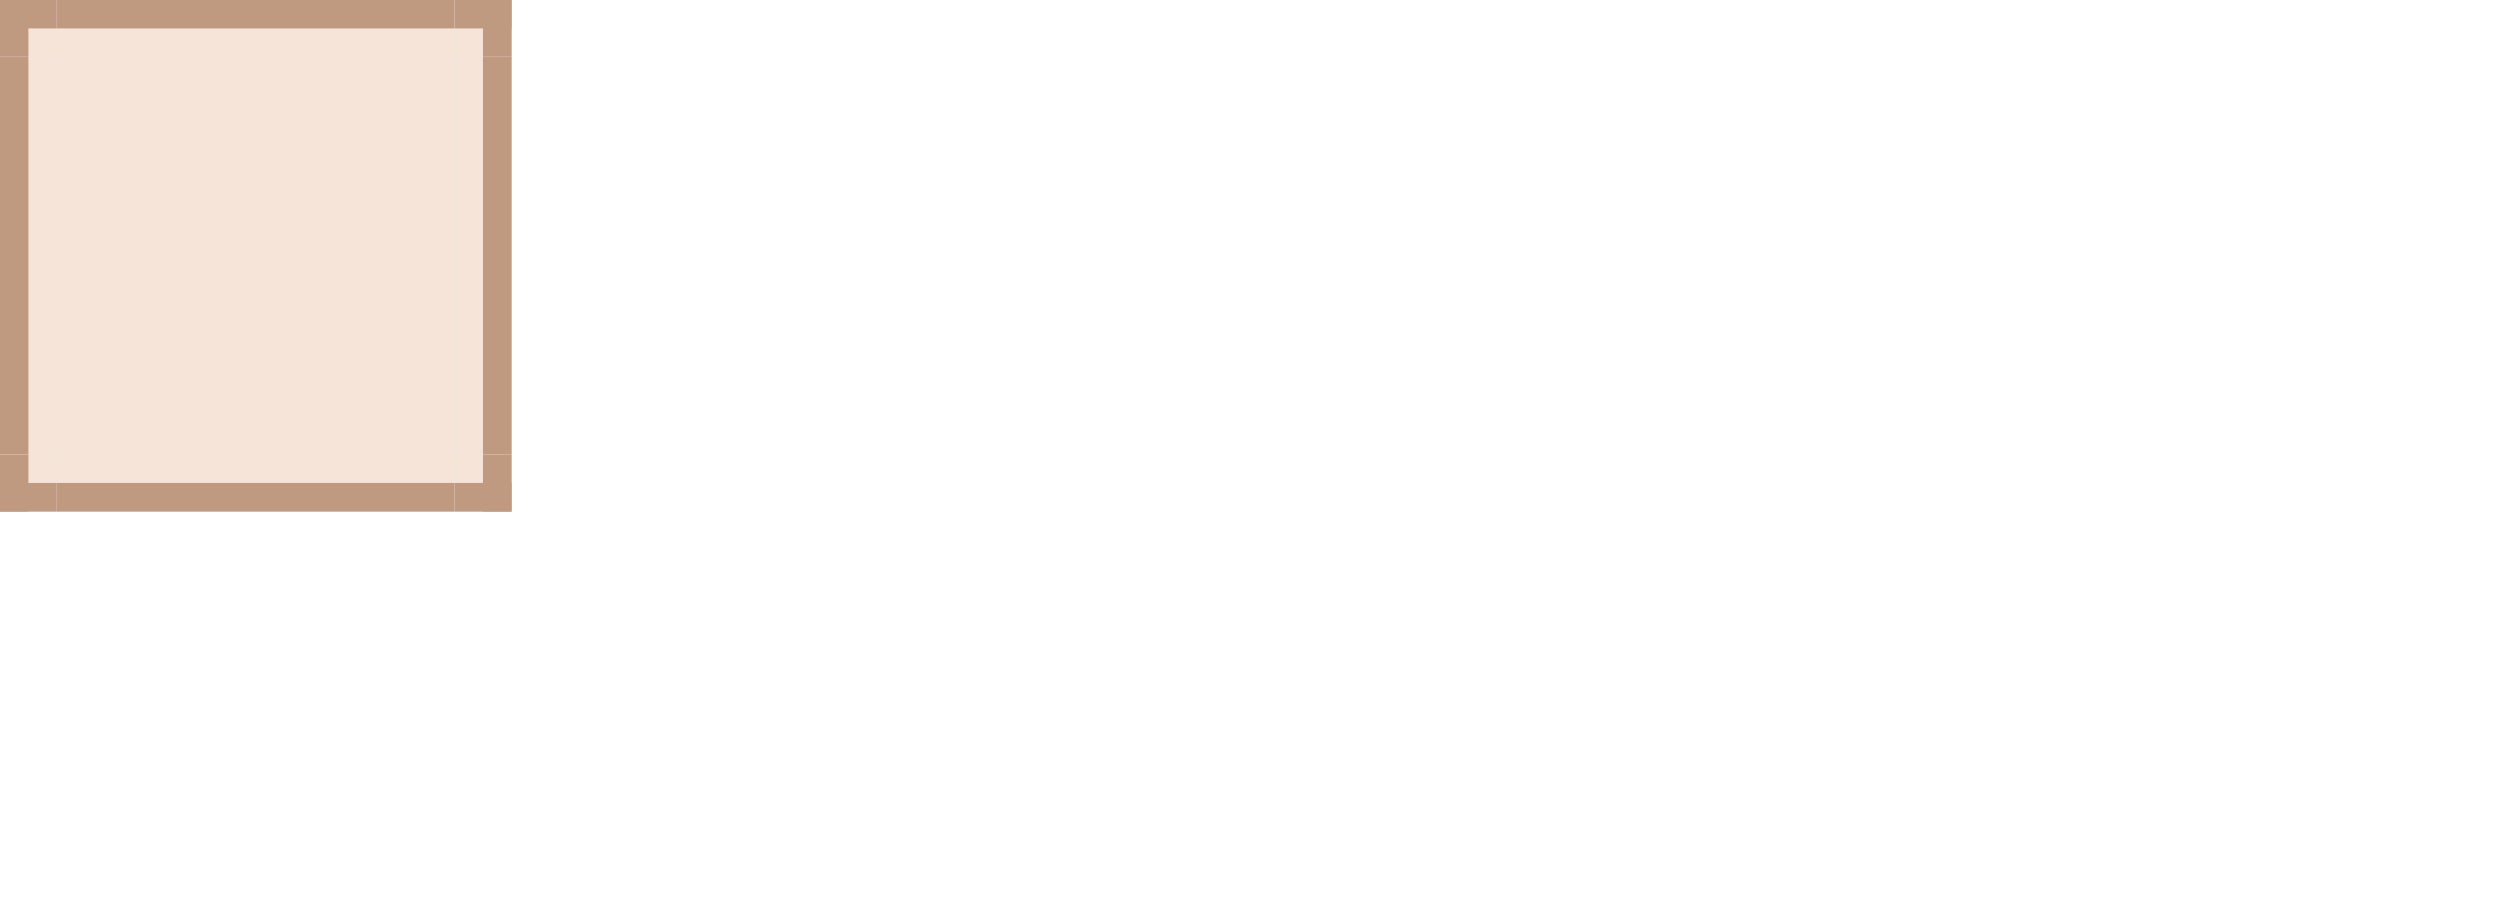
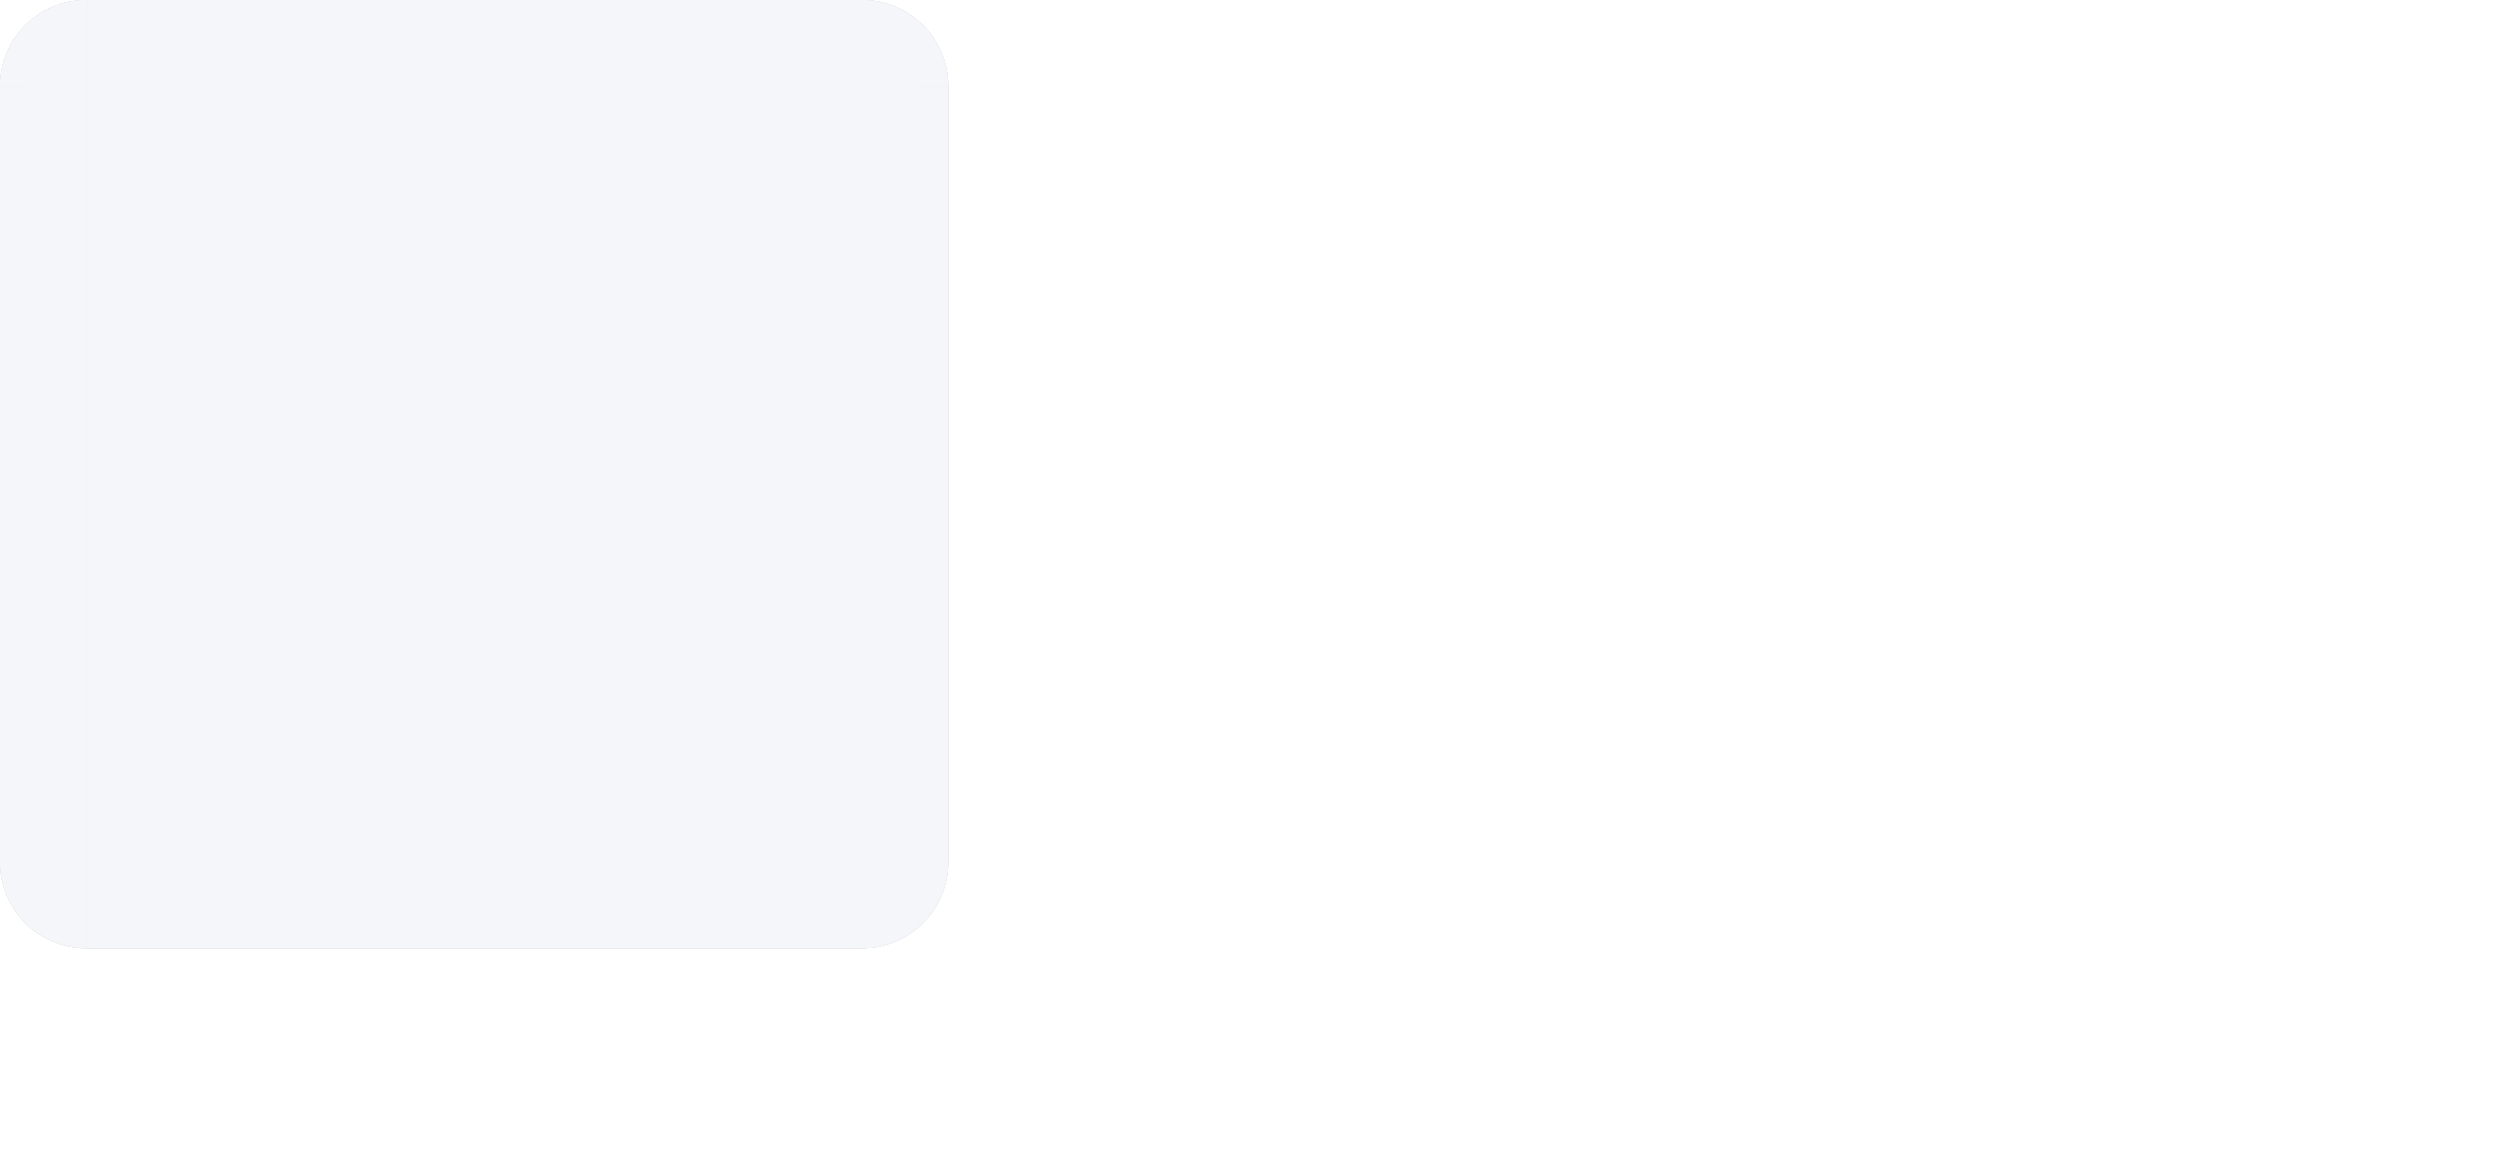
- <svg xmlns="http://www.w3.org/2000/svg" width="88" height="32" viewBox="0 0 88 32">
+ <svg xmlns="http://www.w3.org/2000/svg" width="116" height="54" viewBox="0 0 116 54">
  <g id="normal-topleft">
-     <rect x="0" y="0" width="2" height="2" fill="#F2F5F8" fill-opacity="0" />
+     <path d="M4 0 V4 H0 A4 4 0 0 1 4 0 Z" fill="#F4F6F9" />
  </g>
  <g id="normal-top">
-     <rect x="2" y="0" width="14" height="2" fill="#F2F5F8" fill-opacity="0" />
+     <rect x="4" y="0" width="36" height="4" fill="#F4F6F9" />
  </g>
  <g id="normal-topright">
-     <rect x="16" y="0" width="2" height="2" fill="#F2F5F8" fill-opacity="0" />
+     <path d="M40 0 A4 4 0 0 1 44 4 H40 Z" fill="#F4F6F9" />
  </g>
  <g id="normal-left">
-     <rect x="0" y="2" width="2" height="14" fill="#F2F5F8" fill-opacity="0" />
+     <rect x="0" y="4" width="4" height="36" fill="#F4F6F9" />
  </g>
  <g id="normal-center">
-     <rect x="2" y="2" width="14" height="14" fill="#F2F5F8" fill-opacity="0" />
+     <rect x="4" y="4" width="36" height="36" fill="#F4F6F9" />
  </g>
  <g id="normal-right">
-     <rect x="16" y="2" width="2" height="14" fill="#F2F5F8" fill-opacity="0" />
+     <rect x="40" y="4" width="4" height="36" fill="#F4F6F9" />
  </g>
  <g id="normal-bottomleft">
-     <rect x="0" y="16" width="2" height="2" fill="#F2F5F8" fill-opacity="0" />
+     <path d="M0 40 H4 V44 A4 4 0 0 1 0 40 Z" fill="#F4F6F9" />
  </g>
  <g id="normal-bottom">
-     <rect x="2" y="16" width="14" height="2" fill="#F2F5F8" fill-opacity="0" />
+     <rect x="4" y="40" width="36" height="4" fill="#F4F6F9" />
  </g>
  <g id="normal-bottomright">
-     <rect x="16" y="16" width="2" height="2" fill="#F2F5F8" fill-opacity="0" />
+     <path d="M44 40 A4 4 0 0 1 40 44 V40 Z" fill="#F4F6F9" />
  </g>
  <g id="hover-topleft">
-     <rect x="0" y="0" width="2" height="2" fill="#E6EDF4" />
-     <rect x="0" y="0" width="2" height="1" fill="#C4D1DE" />
-     <rect x="0" y="0" width="1" height="2" fill="#C4D1DE" />
+     <path d="M4 0 V4 H0 A4 4 0 0 1 4 0 Z" fill="#E7EEF5" />
  </g>
  <g id="hover-top">
-     <rect x="2" y="0" width="14" height="2" fill="#E6EDF4" />
-     <rect x="2" y="0" width="14" height="1" fill="#C4D1DE" />
+     <rect x="4" y="0" width="36" height="4" fill="#E7EEF5" />
  </g>
  <g id="hover-topright">
-     <rect x="16" y="0" width="2" height="2" fill="#E6EDF4" />
-     <rect x="16" y="0" width="2" height="1" fill="#C4D1DE" />
-     <rect x="17" y="0" width="1" height="2" fill="#C4D1DE" />
+     <path d="M40 0 A4 4 0 0 1 44 4 H40 Z" fill="#E7EEF5" />
  </g>
  <g id="hover-left">
-     <rect x="0" y="2" width="2" height="14" fill="#E6EDF4" />
-     <rect x="0" y="2" width="1" height="14" fill="#C4D1DE" />
+     <rect x="0" y="4" width="4" height="36" fill="#E7EEF5" />
  </g>
  <g id="hover-center">
-     <rect x="2" y="2" width="14" height="14" fill="#E6EDF4" />
+     <rect x="4" y="4" width="36" height="36" fill="#E7EEF5" />
  </g>
  <g id="hover-right">
-     <rect x="16" y="2" width="2" height="14" fill="#E6EDF4" />
-     <rect x="17" y="2" width="1" height="14" fill="#C4D1DE" />
+     <rect x="40" y="4" width="4" height="36" fill="#E7EEF5" />
  </g>
  <g id="hover-bottomleft">
-     <rect x="0" y="16" width="2" height="2" fill="#E6EDF4" />
-     <rect x="0" y="17" width="2" height="1" fill="#C4D1DE" />
-     <rect x="0" y="16" width="1" height="2" fill="#C4D1DE" />
+     <path d="M0 40 H4 V44 A4 4 0 0 1 0 40 Z" fill="#E7EEF5" />
  </g>
  <g id="hover-bottom">
-     <rect x="2" y="16" width="14" height="2" fill="#E6EDF4" />
-     <rect x="2" y="17" width="14" height="1" fill="#C4D1DE" />
+     <rect x="4" y="40" width="36" height="4" fill="#E7EEF5" />
  </g>
  <g id="hover-bottomright">
-     <rect x="16" y="16" width="2" height="2" fill="#E6EDF4" />
-     <rect x="16" y="17" width="2" height="1" fill="#C4D1DE" />
-     <rect x="17" y="16" width="1" height="2" fill="#C4D1DE" />
+     <path d="M44 40 A4 4 0 0 1 40 44 V40 Z" fill="#E7EEF5" />
  </g>
  <g id="focus-topleft">
-     <rect x="0" y="0" width="2" height="2" fill="#D7E2EC" />
-     <rect x="0" y="0" width="2" height="1" fill="#8098AC" />
-     <rect x="0" y="0" width="1" height="2" fill="#8098AC" />
+     <path d="M4 0 V4 H0 A4 4 0 0 1 4 0 Z" fill="#DCE7F1" />
+     <path d="M0.5 4 A3.5 3.5 0 0 1 4 0.5" fill="none" stroke="#9BB3C8" stroke-width="1" stroke-opacity=".65" />
  </g>
  <g id="focus-top">
-     <rect x="2" y="0" width="14" height="2" fill="#D7E2EC" />
-     <rect x="2" y="0" width="14" height="1" fill="#8098AC" />
+     <rect x="4" y="0" width="36" height="4" fill="#DCE7F1" />
+     <path d="M4 0.5 H40" fill="none" stroke="#9BB3C8" stroke-width="1" stroke-opacity=".65" />
  </g>
  <g id="focus-topright">
-     <rect x="16" y="0" width="2" height="2" fill="#D7E2EC" />
-     <rect x="16" y="0" width="2" height="1" fill="#8098AC" />
-     <rect x="17" y="0" width="1" height="2" fill="#8098AC" />
+     <path d="M40 0 A4 4 0 0 1 44 4 H40 Z" fill="#DCE7F1" />
+     <path d="M40 0.5 A3.5 3.5 0 0 1 43.5 4" fill="none" stroke="#9BB3C8" stroke-width="1" stroke-opacity=".65" />
  </g>
  <g id="focus-left">
-     <rect x="0" y="2" width="2" height="14" fill="#D7E2EC" />
-     <rect x="0" y="2" width="1" height="14" fill="#8098AC" />
+     <rect x="0" y="4" width="4" height="36" fill="#DCE7F1" />
+     <path d="M0.5 4 V40" fill="none" stroke="#9BB3C8" stroke-width="1" stroke-opacity=".65" />
  </g>
  <g id="focus-center">
-     <rect x="2" y="2" width="14" height="14" fill="#D7E2EC" />
+     <rect x="4" y="4" width="36" height="36" fill="#DCE7F1" />
  </g>
  <g id="focus-right">
-     <rect x="16" y="2" width="2" height="14" fill="#D7E2EC" />
-     <rect x="17" y="2" width="1" height="14" fill="#8098AC" />
+     <rect x="40" y="4" width="4" height="36" fill="#DCE7F1" />
+     <path d="M43.5 4 V40" fill="none" stroke="#9BB3C8" stroke-width="1" stroke-opacity=".65" />
  </g>
  <g id="focus-bottomleft">
-     <rect x="0" y="16" width="2" height="2" fill="#D7E2EC" />
-     <rect x="0" y="17" width="2" height="1" fill="#8098AC" />
-     <rect x="0" y="16" width="1" height="2" fill="#8098AC" />
+     <path d="M0 40 H4 V44 A4 4 0 0 1 0 40 Z" fill="#DCE7F1" />
+     <path d="M0.5 40 A3.5 3.5 0 0 0 4 43.5" fill="none" stroke="#9BB3C8" stroke-width="1" stroke-opacity=".65" />
  </g>
  <g id="focus-bottom">
-     <rect x="2" y="16" width="14" height="2" fill="#D7E2EC" />
-     <rect x="2" y="17" width="14" height="1" fill="#8098AC" />
+     <rect x="4" y="40" width="36" height="4" fill="#DCE7F1" />
+     <path d="M4 43.5 H40" fill="none" stroke="#9BB3C8" stroke-width="1" stroke-opacity=".65" />
  </g>
  <g id="focus-bottomright">
-     <rect x="16" y="16" width="2" height="2" fill="#D7E2EC" />
-     <rect x="16" y="17" width="2" height="1" fill="#8098AC" />
-     <rect x="17" y="16" width="1" height="2" fill="#8098AC" />
+     <path d="M44 40 A4 4 0 0 1 40 44 V40 Z" fill="#DCE7F1" />
+     <path d="M43.5 40 A3.5 3.5 0 0 1 40 43.5" fill="none" stroke="#9BB3C8" stroke-width="1" stroke-opacity=".65" />
  </g>
  <g id="attention-topleft">
-     <rect x="0" y="0" width="2" height="2" fill="#F6E4D8" />
-     <rect x="0" y="0" width="2" height="1" fill="#C09A80" />
-     <rect x="0" y="0" width="1" height="2" fill="#C09A80" />
+     <path d="M4 0 V4 H0 A4 4 0 0 1 4 0 Z" fill="#F8E8DD" />
  </g>
  <g id="attention-top">
-     <rect x="2" y="0" width="14" height="2" fill="#F6E4D8" />
-     <rect x="2" y="0" width="14" height="1" fill="#C09A80" />
+     <rect x="4" y="0" width="36" height="4" fill="#F8E8DD" />
  </g>
  <g id="attention-topright">
-     <rect x="16" y="0" width="2" height="2" fill="#F6E4D8" />
-     <rect x="16" y="0" width="2" height="1" fill="#C09A80" />
-     <rect x="17" y="0" width="1" height="2" fill="#C09A80" />
+     <path d="M40 0 A4 4 0 0 1 44 4 H40 Z" fill="#F8E8DD" />
  </g>
  <g id="attention-left">
-     <rect x="0" y="2" width="2" height="14" fill="#F6E4D8" />
-     <rect x="0" y="2" width="1" height="14" fill="#C09A80" />
+     <rect x="0" y="4" width="4" height="36" fill="#F8E8DD" />
  </g>
  <g id="attention-center">
-     <rect x="2" y="2" width="14" height="14" fill="#F6E4D8" />
+     <rect x="4" y="4" width="36" height="36" fill="#F8E8DD" />
  </g>
  <g id="attention-right">
-     <rect x="16" y="2" width="2" height="14" fill="#F6E4D8" />
-     <rect x="17" y="2" width="1" height="14" fill="#C09A80" />
+     <rect x="40" y="4" width="4" height="36" fill="#F8E8DD" />
  </g>
  <g id="attention-bottomleft">
-     <rect x="0" y="16" width="2" height="2" fill="#F6E4D8" />
-     <rect x="0" y="17" width="2" height="1" fill="#C09A80" />
-     <rect x="0" y="16" width="1" height="2" fill="#C09A80" />
+     <path d="M0 40 H4 V44 A4 4 0 0 1 0 40 Z" fill="#F8E8DD" />
  </g>
  <g id="attention-bottom">
-     <rect x="2" y="16" width="14" height="2" fill="#F6E4D8" />
-     <rect x="2" y="17" width="14" height="1" fill="#C09A80" />
+     <rect x="4" y="40" width="36" height="4" fill="#F8E8DD" />
  </g>
  <g id="attention-bottomright">
-     <rect x="16" y="16" width="2" height="2" fill="#F6E4D8" />
-     <rect x="16" y="17" width="2" height="1" fill="#C09A80" />
-     <rect x="17" y="16" width="1" height="2" fill="#C09A80" />
+     <path d="M44 40 A4 4 0 0 1 40 44 V40 Z" fill="#F8E8DD" />
  </g>
  <g id="minimized-topleft">
-     <rect x="0" y="0" width="2" height="2" fill="#F2F5F8" fill-opacity="0" />
+     <path d="M4 0 V4 H0 A4 4 0 0 1 4 0 Z" fill="#F4F6F9" />
  </g>
  <g id="minimized-top">
-     <rect x="2" y="0" width="14" height="2" fill="#F2F5F8" fill-opacity="0" />
+     <rect x="4" y="0" width="36" height="4" fill="#F4F6F9" />
  </g>
  <g id="minimized-topright">
-     <rect x="16" y="0" width="2" height="2" fill="#F2F5F8" fill-opacity="0" />
+     <path d="M40 0 A4 4 0 0 1 44 4 H40 Z" fill="#F4F6F9" />
  </g>
  <g id="minimized-left">
-     <rect x="0" y="2" width="2" height="14" fill="#F2F5F8" fill-opacity="0" />
+     <rect x="0" y="4" width="4" height="36" fill="#F4F6F9" />
  </g>
  <g id="minimized-center">
-     <rect x="2" y="2" width="14" height="14" fill="#F2F5F8" fill-opacity="0" />
+     <rect x="4" y="4" width="36" height="36" fill="#F4F6F9" />
  </g>
  <g id="minimized-right">
-     <rect x="16" y="2" width="2" height="14" fill="#F2F5F8" fill-opacity="0" />
+     <rect x="40" y="4" width="4" height="36" fill="#F4F6F9" />
  </g>
  <g id="minimized-bottomleft">
-     <rect x="0" y="16" width="2" height="2" fill="#F2F5F8" fill-opacity="0" />
+     <path d="M0 40 H4 V44 A4 4 0 0 1 0 40 Z" fill="#F4F6F9" />
  </g>
  <g id="minimized-bottom">
-     <rect x="2" y="16" width="14" height="2" fill="#F2F5F8" fill-opacity="0" />
+     <rect x="4" y="40" width="36" height="4" fill="#F4F6F9" />
  </g>
  <g id="minimized-bottomright">
-     <rect x="16" y="16" width="2" height="2" fill="#F2F5F8" fill-opacity="0" />
+     <path d="M44 40 A4 4 0 0 1 40 44 V40 Z" fill="#F4F6F9" />
  </g>
-   <rect id="hint-top-margin" x="24" y="23" width="2" height="2" fill="#000000" fill-opacity="0" />
-   <rect id="hint-right-margin" x="35" y="23" width="2" height="2" fill="#000000" fill-opacity="0" />
-   <rect id="hint-bottom-margin" x="46" y="23" width="2" height="2" fill="#000000" fill-opacity="0" />
-   <rect id="hint-left-margin" x="57" y="23" width="2" height="2" fill="#000000" fill-opacity="0" />
+   <rect id="normal-hint-top-margin" x="70" y="4" width="2" height="2" fill="#000" fill-opacity="0" />
+   <rect id="normal-hint-right-margin" x="78" y="4" width="2" height="2" fill="#000" fill-opacity="0" />
+   <rect id="normal-hint-bottom-margin" x="86" y="4" width="2" height="2" fill="#000" fill-opacity="0" />
+   <rect id="normal-hint-left-margin" x="94" y="4" width="2" height="2" fill="#000" fill-opacity="0" />
</svg>
